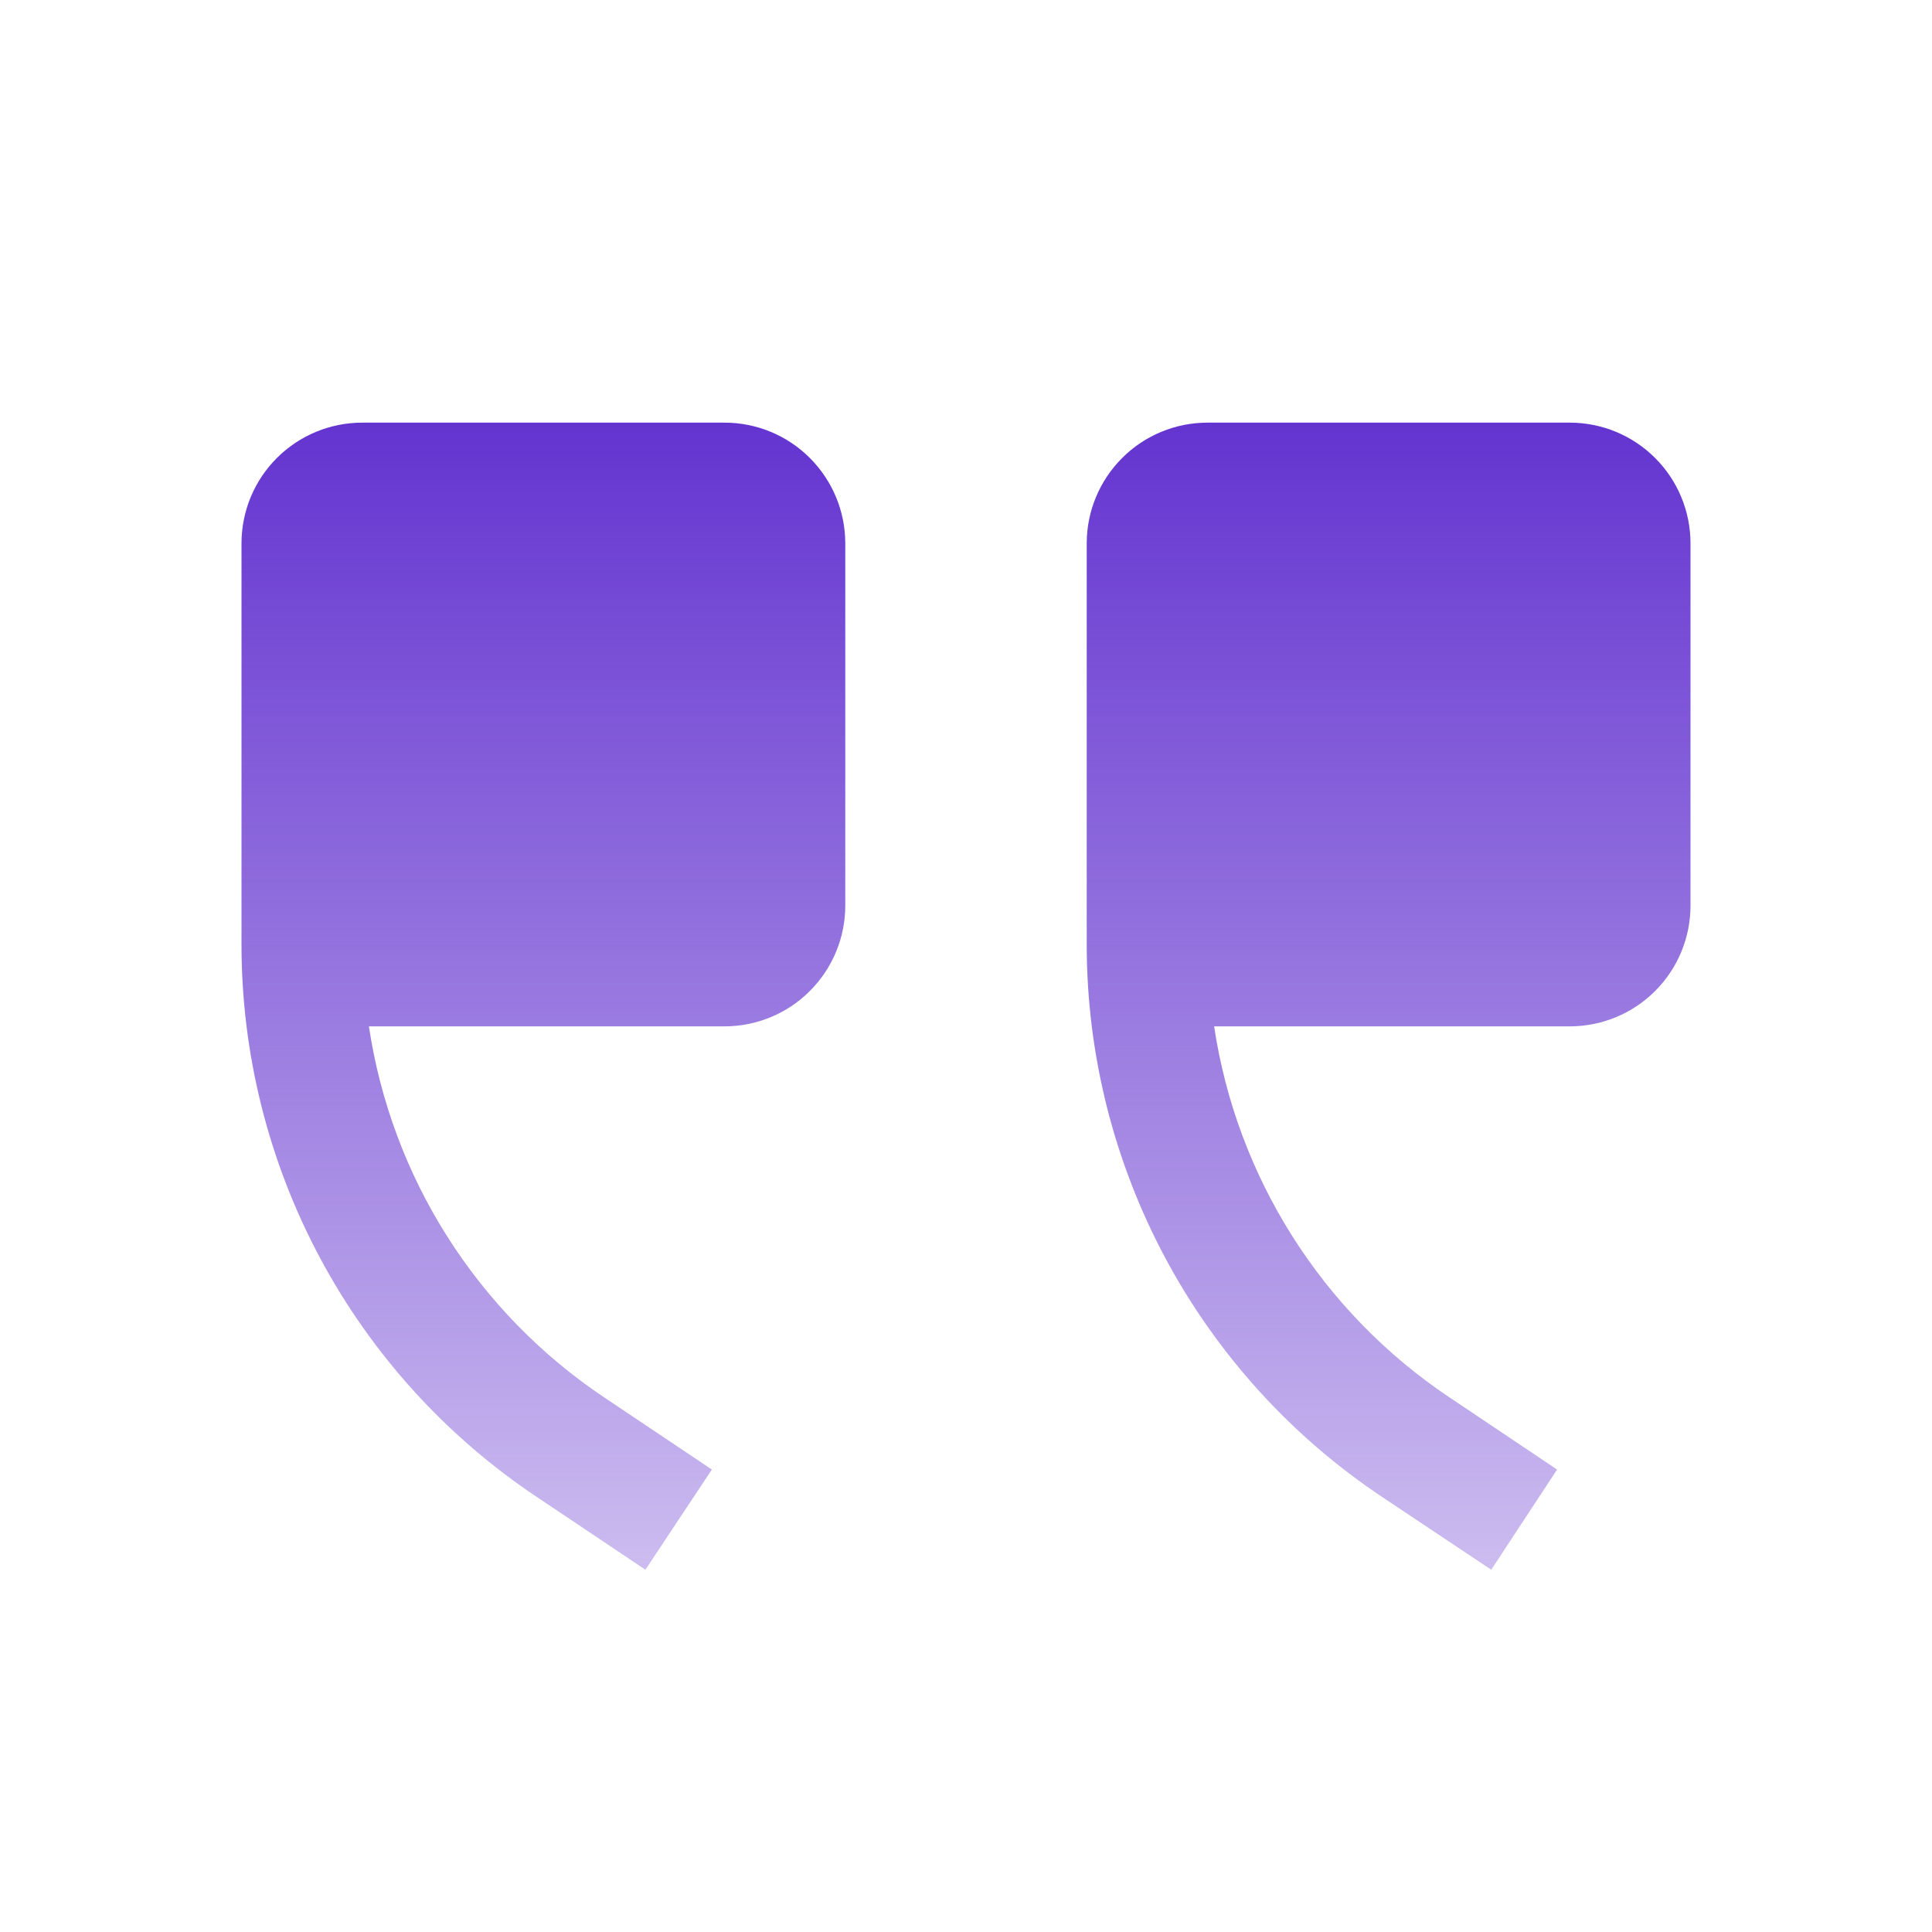
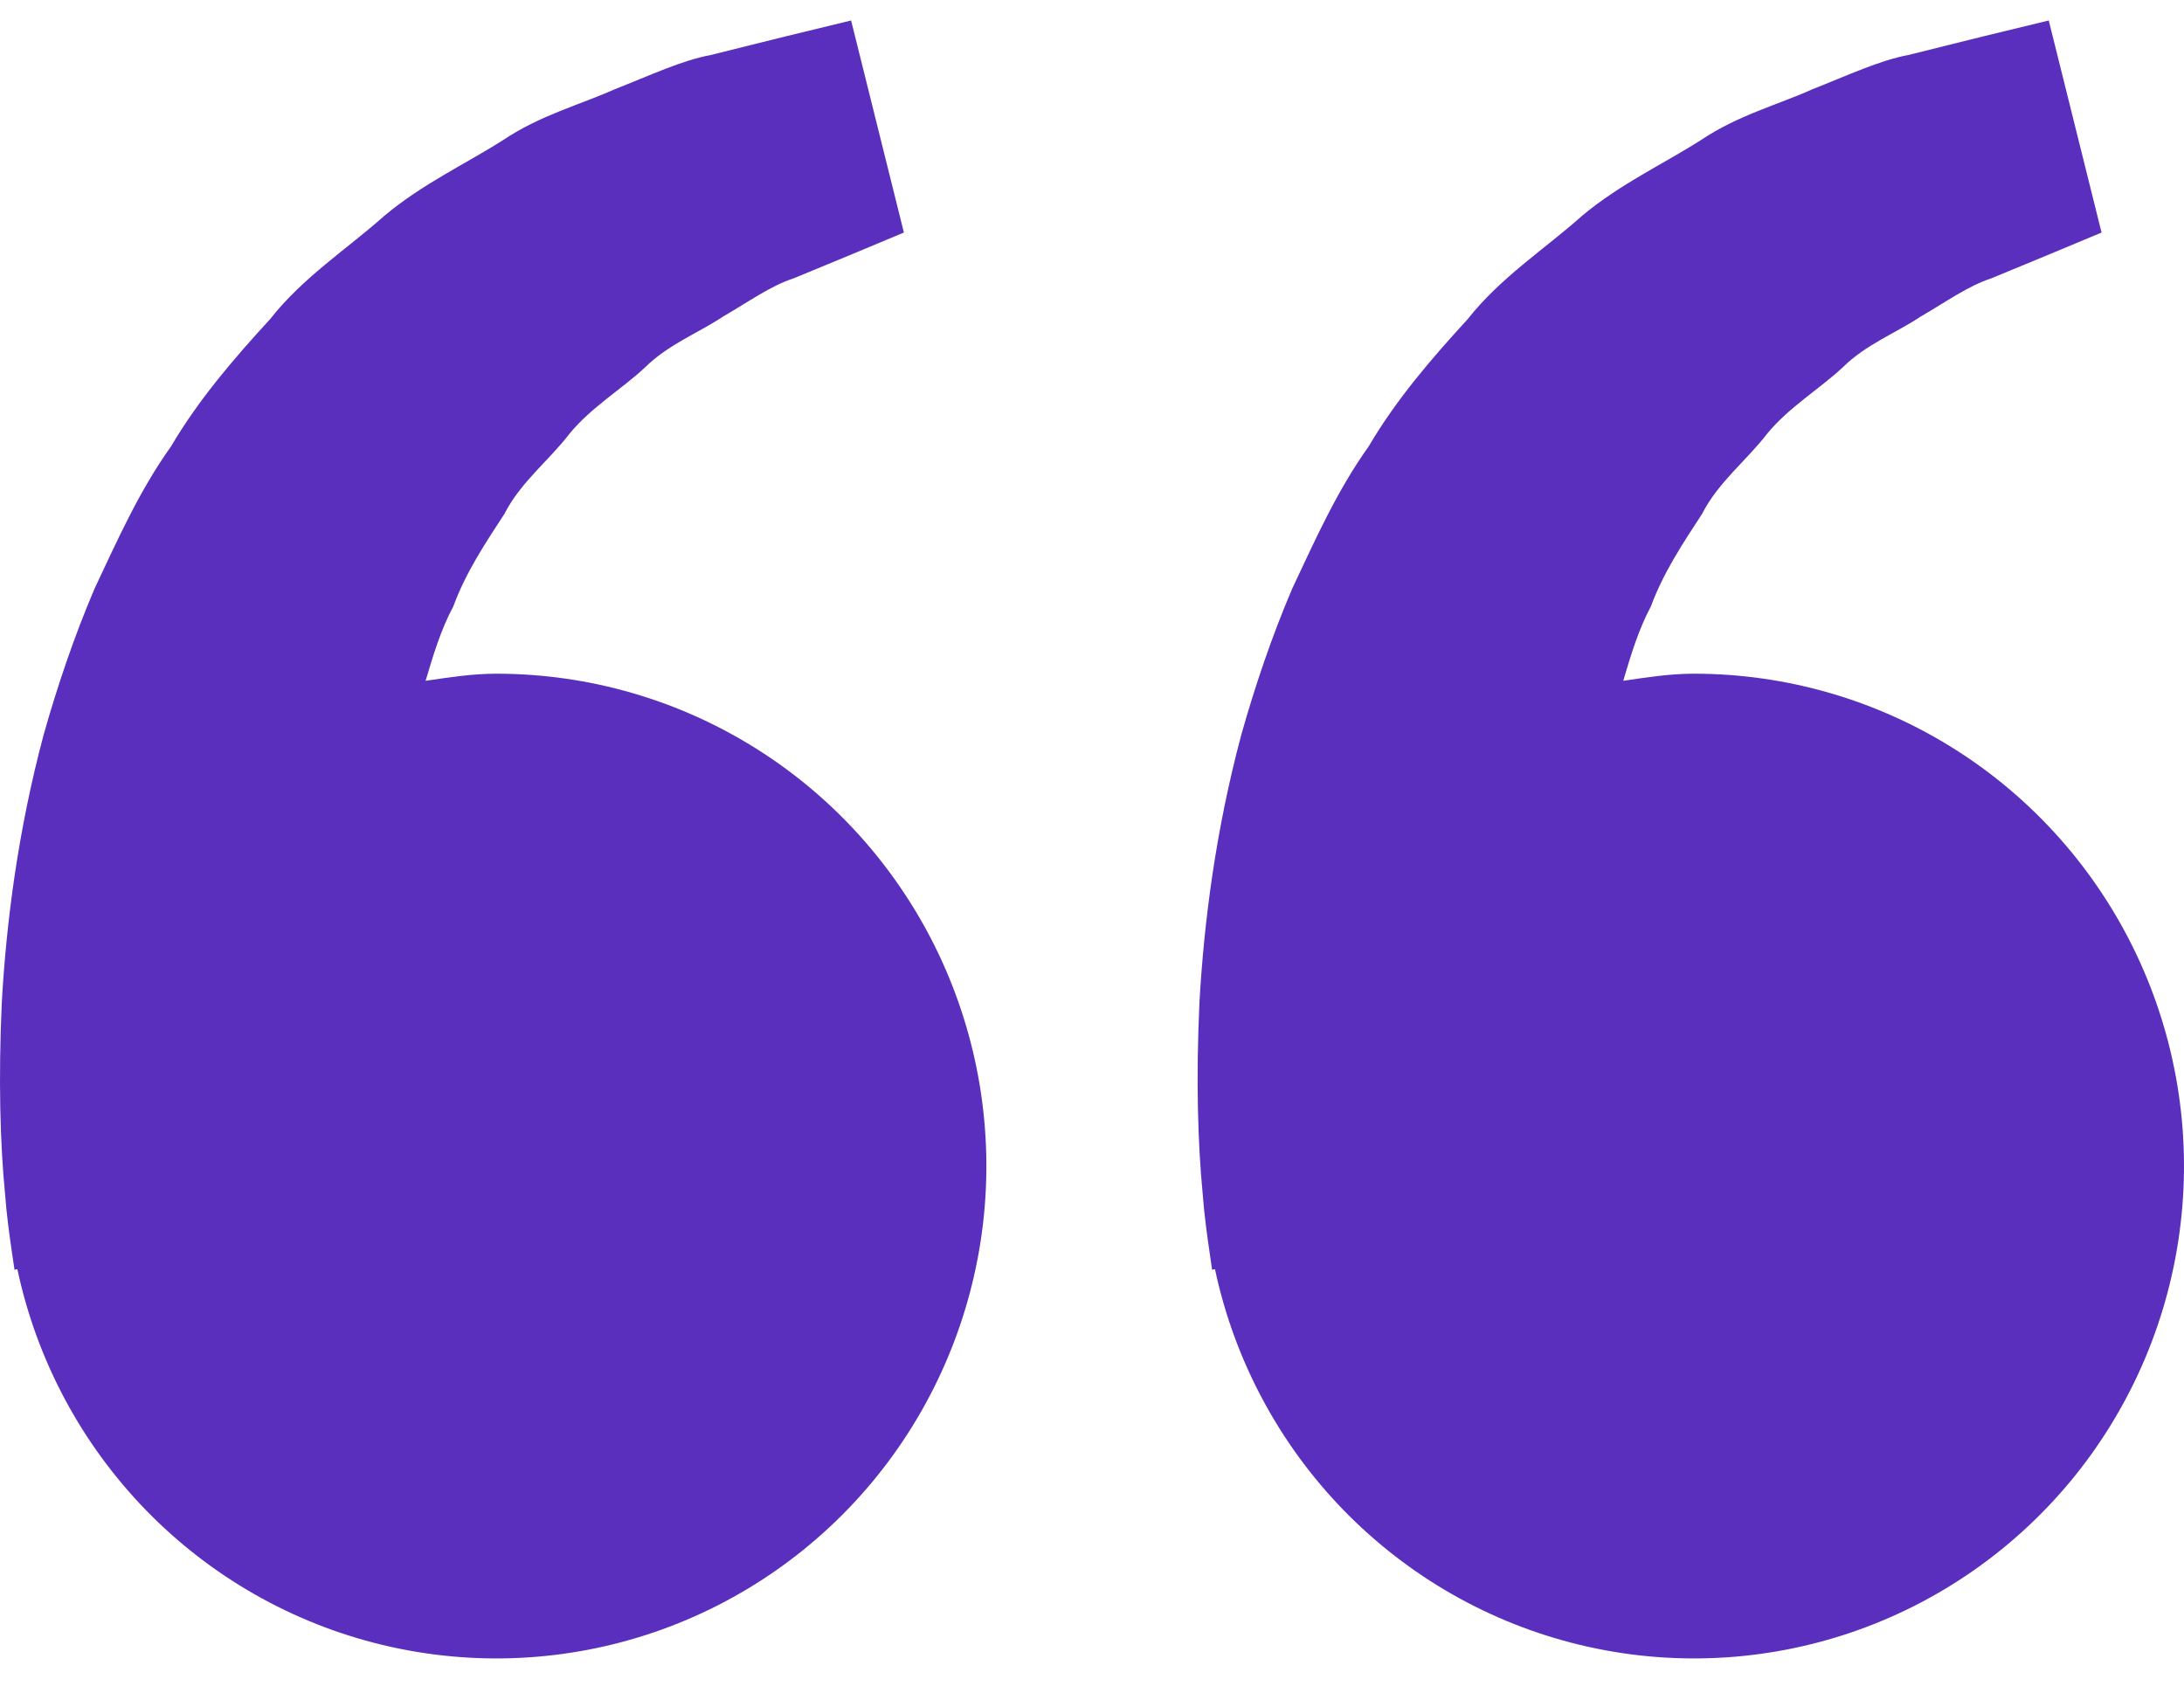
- <svg xmlns="http://www.w3.org/2000/svg" width="33" height="33" viewBox="0 0 33 33" fill="none">
-   <g id="quotation">
-     <path id="Vector" d="M12.375 17.531H6.301C6.493 18.808 6.948 20.03 7.639 21.12C8.33 22.21 9.24 23.145 10.312 23.863L12.159 25.101L11.024 26.812L9.178 25.575C7.624 24.54 6.35 23.137 5.469 21.491C4.587 19.844 4.126 18.006 4.125 16.139V9.281C4.125 8.734 4.342 8.21 4.729 7.823C5.116 7.436 5.64 7.219 6.188 7.219H12.375C12.922 7.219 13.447 7.436 13.833 7.823C14.22 8.21 14.438 8.734 14.438 9.281V15.469C14.438 16.016 14.22 16.54 13.833 16.927C13.447 17.314 12.922 17.531 12.375 17.531Z" fill="url(#paint0_linear_1152_20826)" />
-     <path id="Vector_2" d="M26.812 17.531H20.738C20.93 18.808 21.386 20.03 22.077 21.12C22.767 22.21 23.678 23.145 24.75 23.863L26.596 25.101L25.472 26.812L23.616 25.575C22.062 24.54 20.788 23.137 19.906 21.491C19.025 19.844 18.563 18.006 18.562 16.139V9.281C18.562 8.734 18.78 8.21 19.167 7.823C19.553 7.436 20.078 7.219 20.625 7.219H26.812C27.36 7.219 27.884 7.436 28.271 7.823C28.658 8.21 28.875 8.734 28.875 9.281V15.469C28.875 16.016 28.658 16.54 28.271 16.927C27.884 17.314 27.36 17.531 26.812 17.531Z" fill="url(#paint1_linear_1152_20826)" />
-   </g>
-   <defs>
-     <linearGradient id="paint0_linear_1152_20826" x1="9.281" y1="26.812" x2="9.281" y2="7.219" gradientUnits="userSpaceOnUse">
-       <stop stop-color="#6434D0" stop-opacity="0.33" />
-       <stop offset="1" stop-color="#6434D0" />
-     </linearGradient>
-     <linearGradient id="paint1_linear_1152_20826" x1="23.719" y1="26.812" x2="23.719" y2="7.219" gradientUnits="userSpaceOnUse">
-       <stop stop-color="#6434D0" stop-opacity="0.33" />
-       <stop offset="1" stop-color="#6434D0" />
-     </linearGradient>
-   </defs>
+ <svg xmlns="http://www.w3.org/2000/svg" width="40" height="31" viewBox="0 0 40 31" fill="none">
+   <path d="M9.091 12.339C8.647 12.339 8.22 12.407 7.795 12.469C7.933 12.004 8.074 11.531 8.302 11.107C8.529 10.489 8.884 9.954 9.237 9.415C9.532 8.832 10.053 8.437 10.435 7.938C10.836 7.453 11.383 7.131 11.815 6.728C12.24 6.307 12.796 6.096 13.239 5.8C13.702 5.533 14.104 5.239 14.535 5.098L15.61 4.654L16.555 4.259L15.588 0.375L14.398 0.664C14.017 0.76 13.552 0.872 13.024 1.006C12.483 1.106 11.907 1.381 11.265 1.632C10.631 1.916 9.897 2.108 9.215 2.565C8.529 3.002 7.737 3.367 7.04 3.952C6.364 4.555 5.548 5.078 4.946 5.846C4.288 6.563 3.638 7.317 3.133 8.175C2.549 8.992 2.152 9.89 1.733 10.778C1.354 11.666 1.049 12.573 0.8 13.455C0.327 15.223 0.116 16.902 0.034 18.339C-0.033 19.778 0.006 20.974 0.09 21.84C0.12 22.249 0.176 22.645 0.216 22.92L0.266 23.257L0.318 23.245C0.672 24.91 1.489 26.44 2.672 27.658C3.856 28.876 5.359 29.733 7.007 30.128C8.655 30.524 10.38 30.442 11.984 29.894C13.588 29.345 15.005 28.351 16.07 27.027C17.135 25.703 17.805 24.103 18.004 22.412C18.202 20.721 17.92 19.008 17.19 17.471C16.459 15.935 15.312 14.637 13.878 13.729C12.445 12.821 10.786 12.339 9.091 12.339ZM31.026 12.339C30.581 12.339 30.155 12.407 29.73 12.469C29.867 12.004 30.009 11.531 30.236 11.107C30.464 10.489 30.819 9.954 31.172 9.415C31.467 8.832 31.987 8.437 32.37 7.938C32.771 7.453 33.317 7.131 33.75 6.728C34.175 6.307 34.731 6.096 35.174 5.8C35.636 5.533 36.039 5.239 36.47 5.098L37.545 4.654L38.49 4.259L37.523 0.375L36.332 0.664C35.951 0.76 35.487 0.872 34.958 1.006C34.418 1.106 33.842 1.381 33.2 1.632C32.568 1.918 31.832 2.108 31.15 2.567C30.464 3.004 29.672 3.369 28.974 3.954C28.298 4.557 27.483 5.08 26.88 5.846C26.222 6.563 25.572 7.317 25.068 8.175C24.484 8.992 24.087 9.89 23.668 10.778C23.289 11.666 22.984 12.573 22.735 13.455C22.262 15.223 22.051 16.902 21.969 18.339C21.901 19.778 21.941 20.974 22.025 21.84C22.055 22.249 22.111 22.645 22.151 22.92L22.2 23.257L22.252 23.245C22.607 24.91 23.423 26.44 24.607 27.658C25.791 28.876 27.294 29.733 28.942 30.128C30.59 30.524 32.315 30.442 33.919 29.894C35.523 29.345 36.939 28.351 38.005 27.027C39.07 25.703 39.74 24.103 39.938 22.412C40.137 20.721 39.854 19.008 39.124 17.471C38.394 15.935 37.246 14.637 35.813 13.729C34.38 12.821 32.72 12.339 31.026 12.339Z" fill="#5B2FBD" />
</svg>
